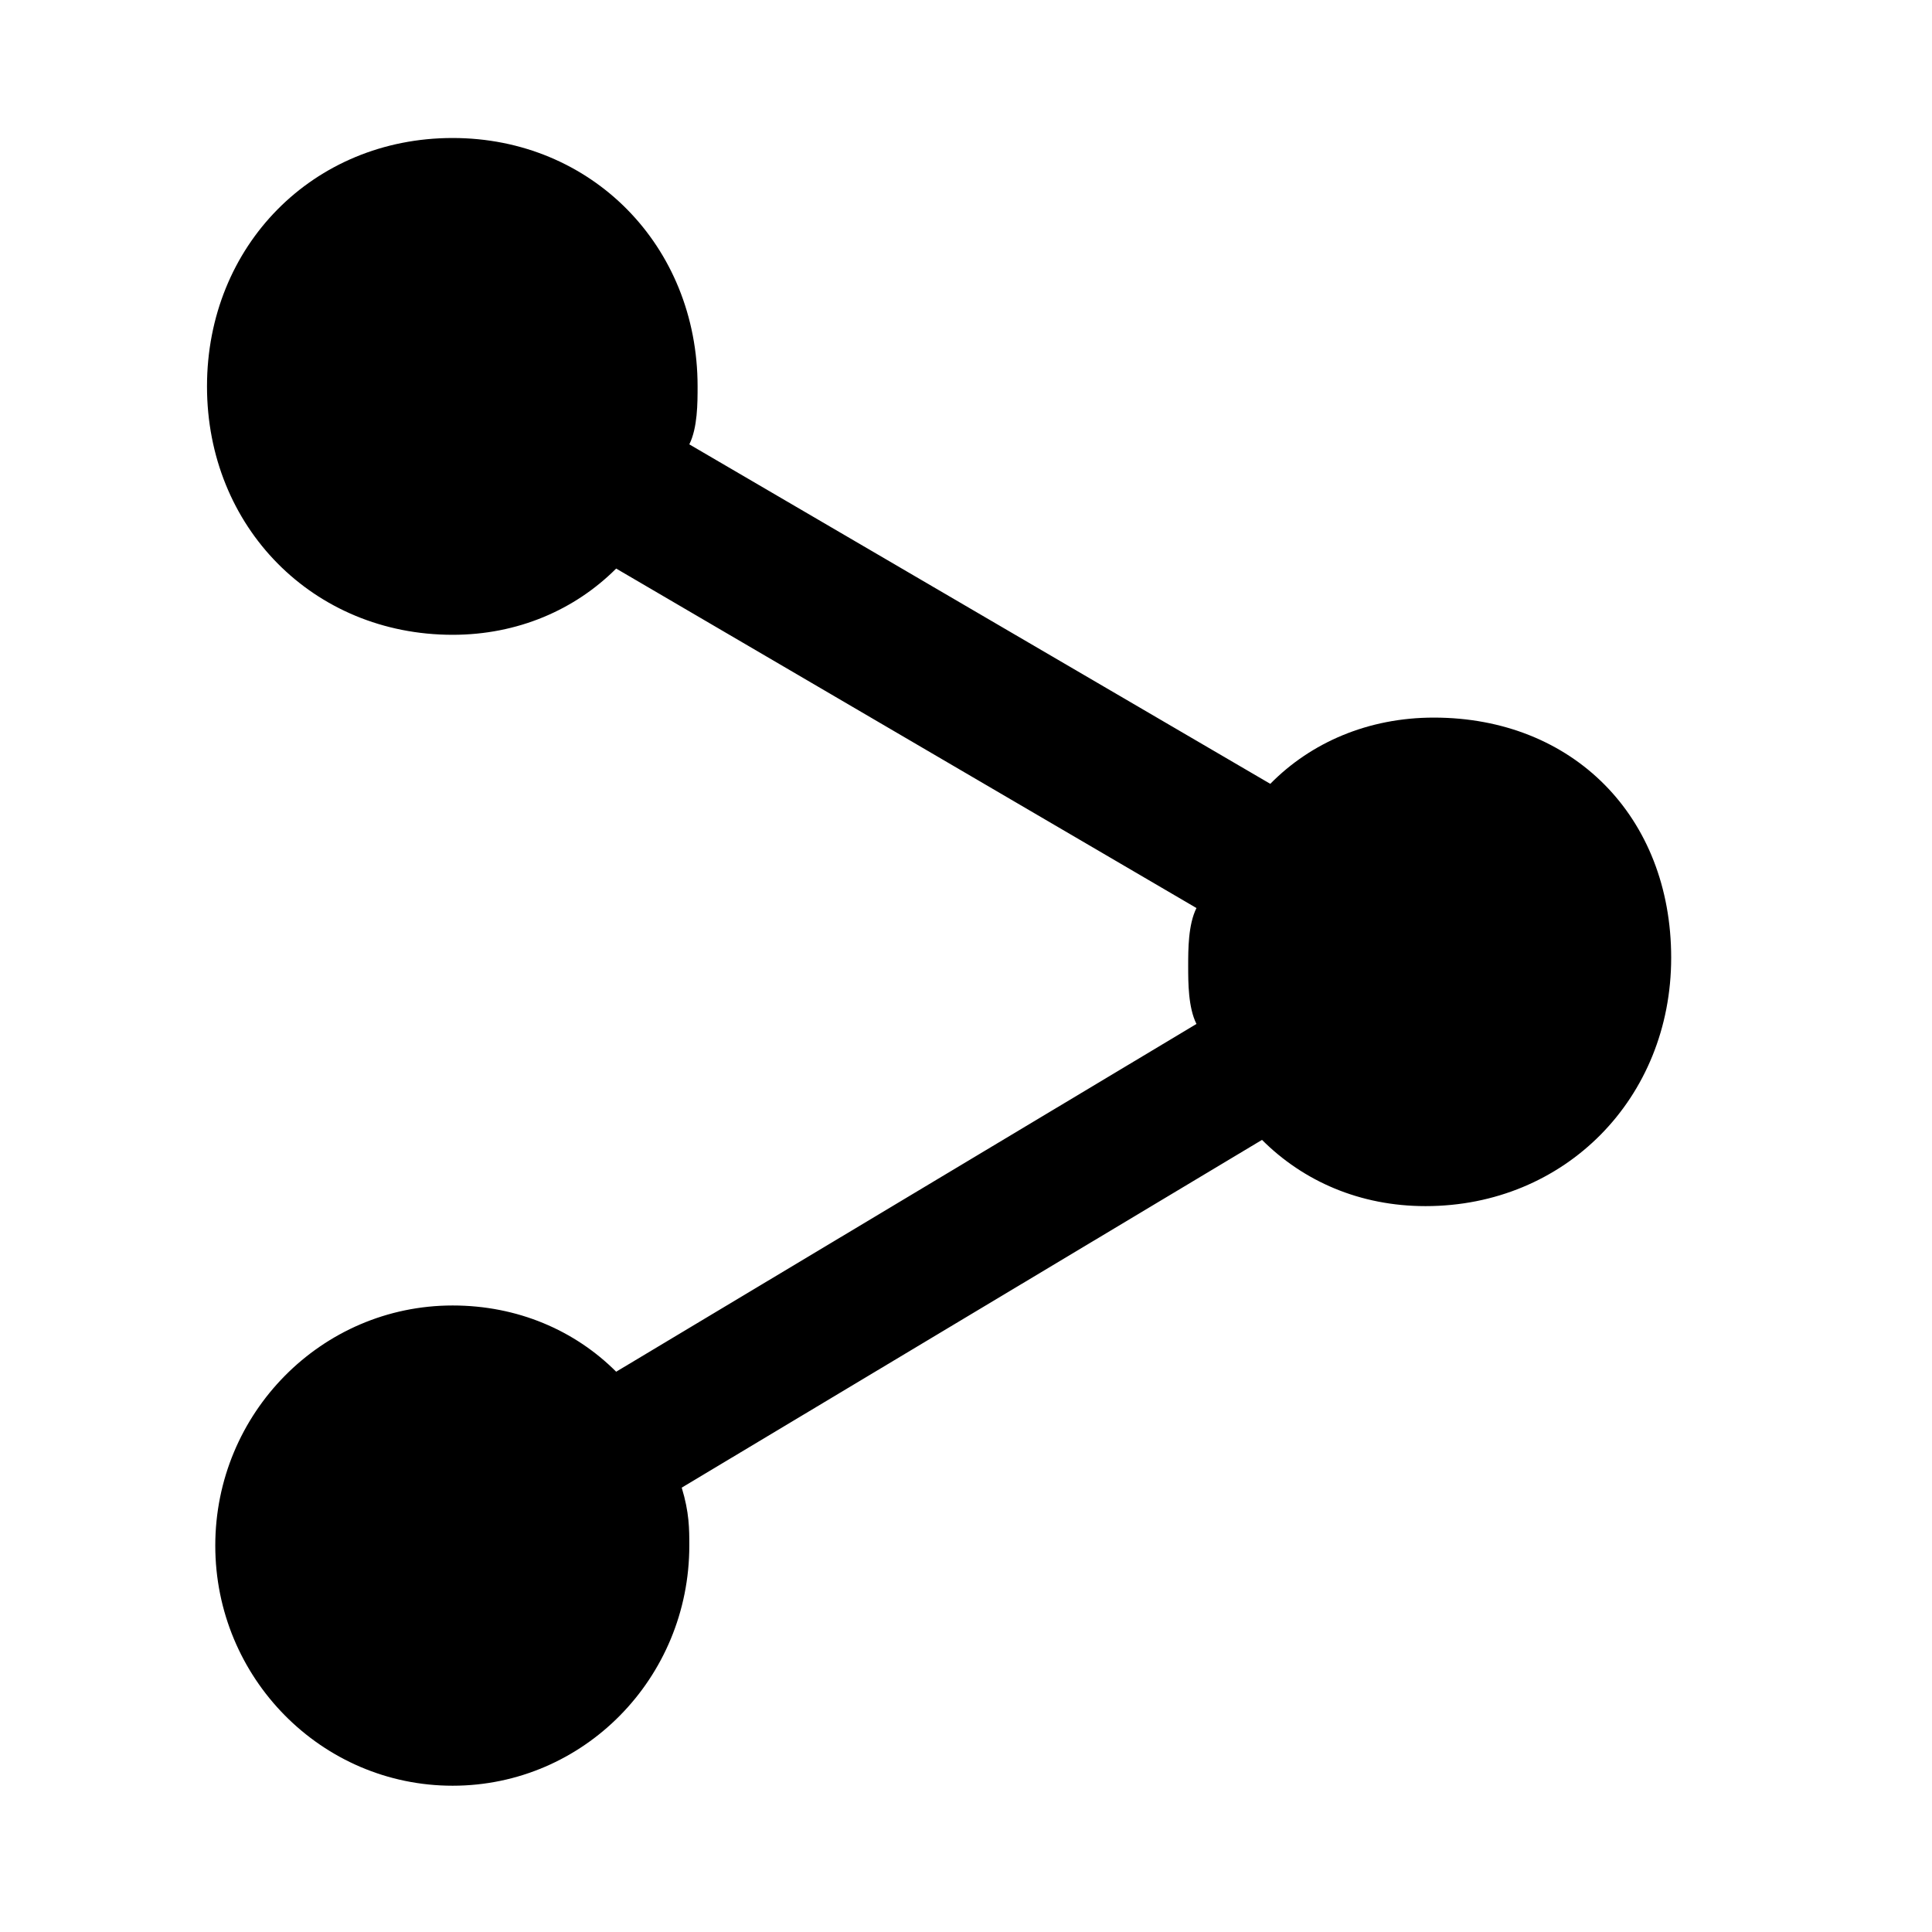
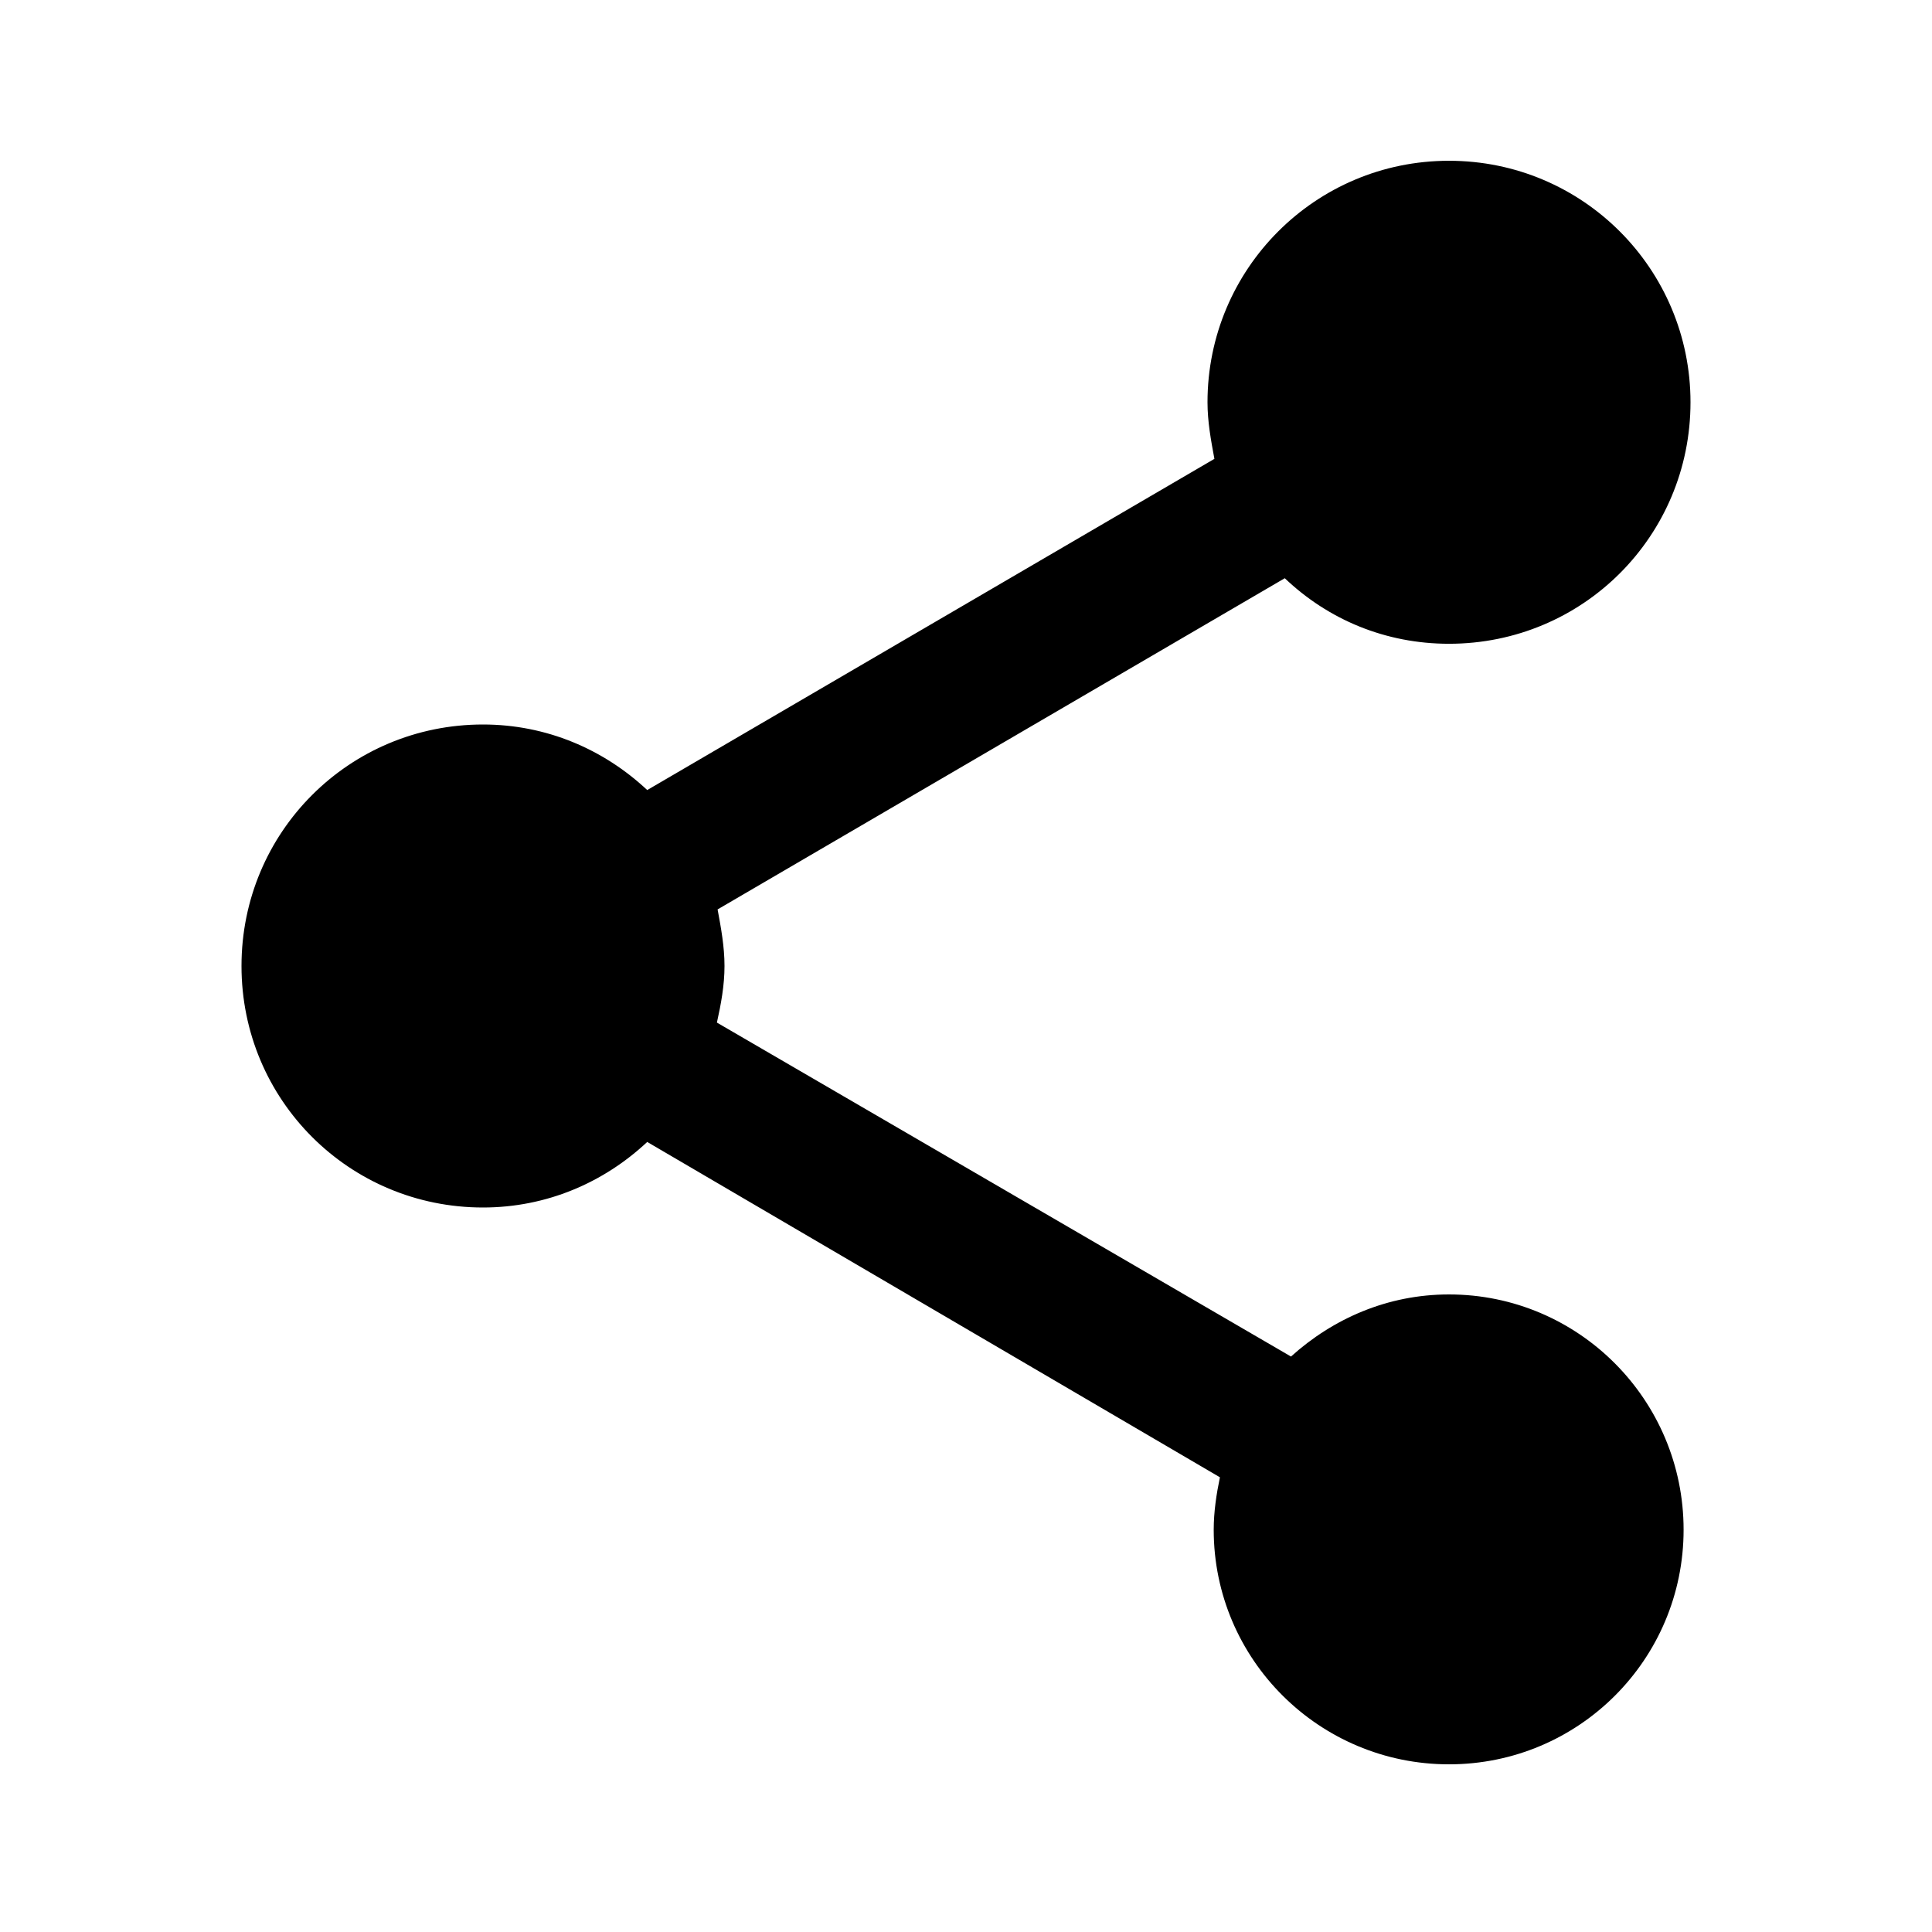
<svg xmlns="http://www.w3.org/2000/svg" width="28" height="28" viewBox="0 0 28 28">
-   <path d="M20.78 10.4c-.95 0-1.78.36-2.37.96L9.99 6.44c.12-.24.12-.6.12-.84 0-2.04-1.54-3.6-3.55-3.6C4.54 2 3 3.56 3 5.6s1.54 3.6 3.56 3.6c.94 0 1.77-.36 2.37-.96l8.41 4.92c-.12.24-.12.6-.12.84s0 .6.12.84l-8.41 5.04c-.6-.6-1.43-.96-2.37-.96-1.9 0-3.44 1.56-3.44 3.48s1.54 3.48 3.44 3.48 3.43-1.56 3.43-3.48c0-.24 0-.48-.11-.84l8.41-5.04c.6.6 1.42.96 2.37.96 2.02 0 3.56-1.56 3.56-3.6s-1.42-3.48-3.44-3.48z" fill-rule="evenodd" />
+   <path d="M21 18.76c-.89 0-1.68.35-2.29.9l-8.32-4.84c.06-.27.11-.54.11-.82 0-.28-.05-.55-.1-.82l8.22-4.8c.63.6 1.46.95 2.38.95 1.94 0 3.5-1.56 3.5-3.5 0-1.93-1.56-3.5-3.5-3.5s-3.5 1.57-3.5 3.5c0 .28.05.55.1.82l-8.22 4.8c-.63-.59-1.46-.95-2.38-.95-1.94 0-3.5 1.56-3.5 3.5s1.56 3.5 3.5 3.5c.92 0 1.75-.36 2.38-.95l8.3 4.86c-.05.24-.09.5-.09.76 0 1.88 1.53 3.4 3.41 3.4 1.88 0 3.4-1.52 3.4-3.4s-1.52-3.41-3.4-3.41z" fill-rule="nonzero" />
</svg>
